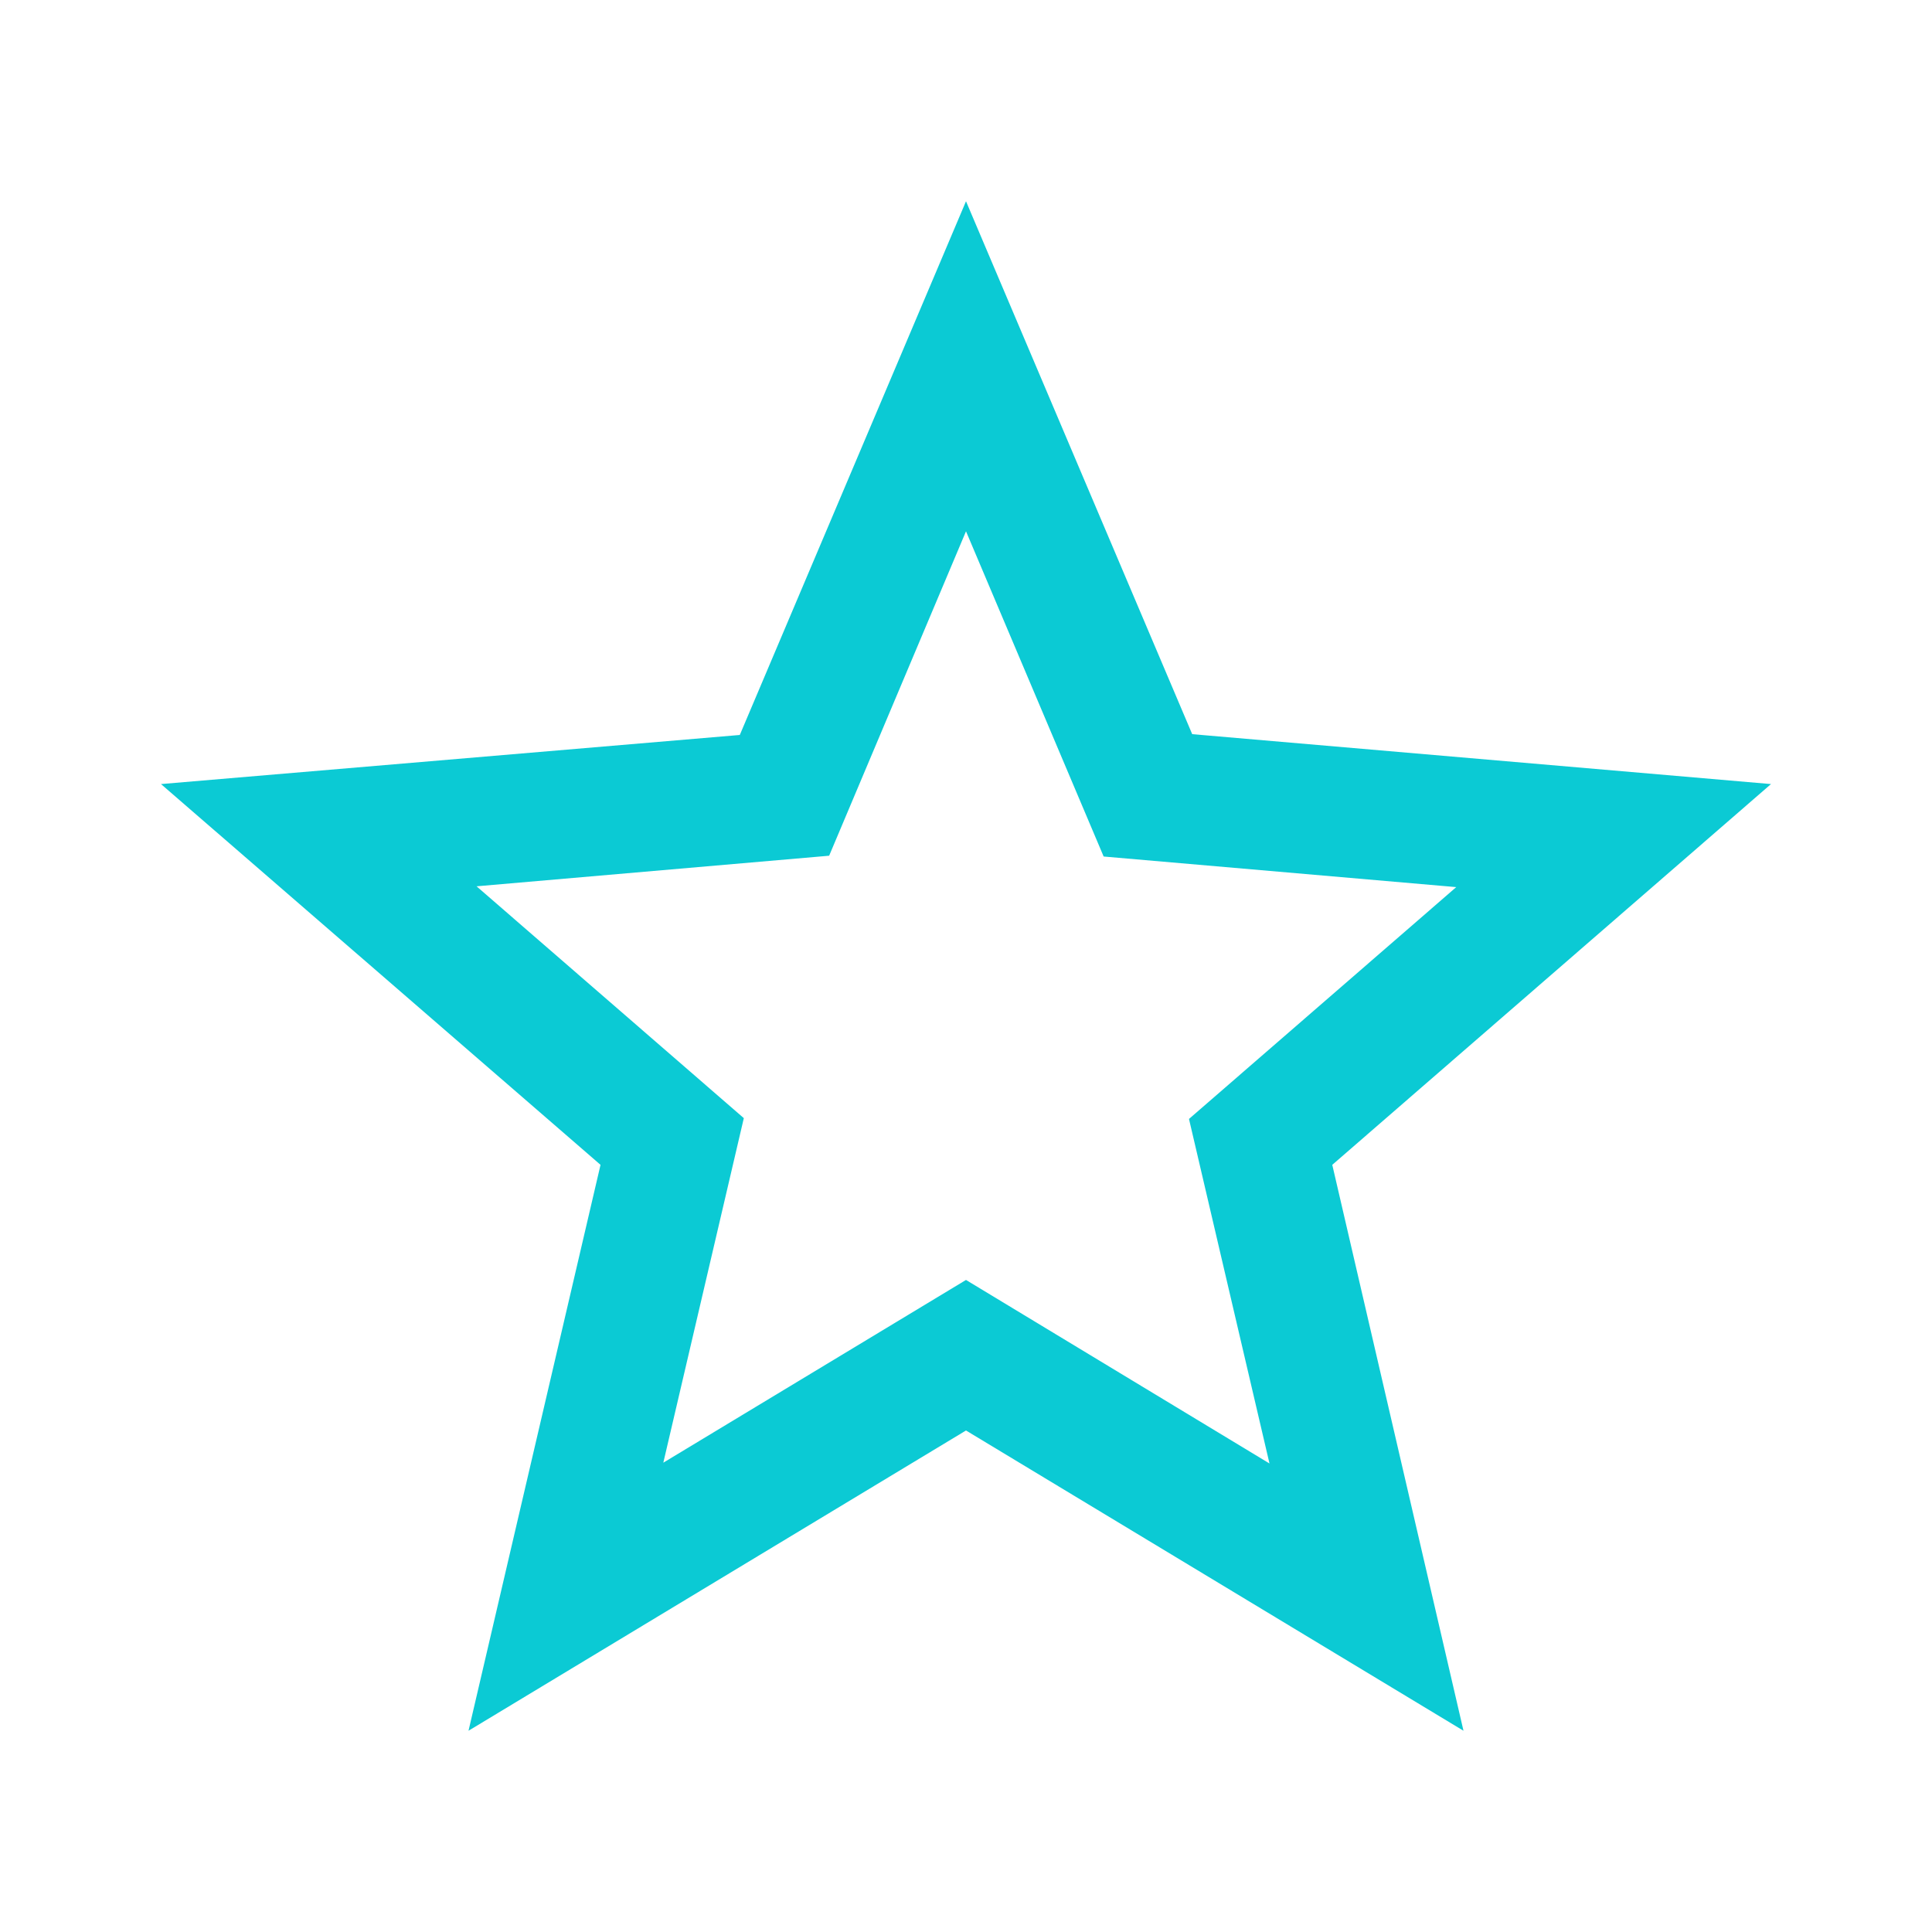
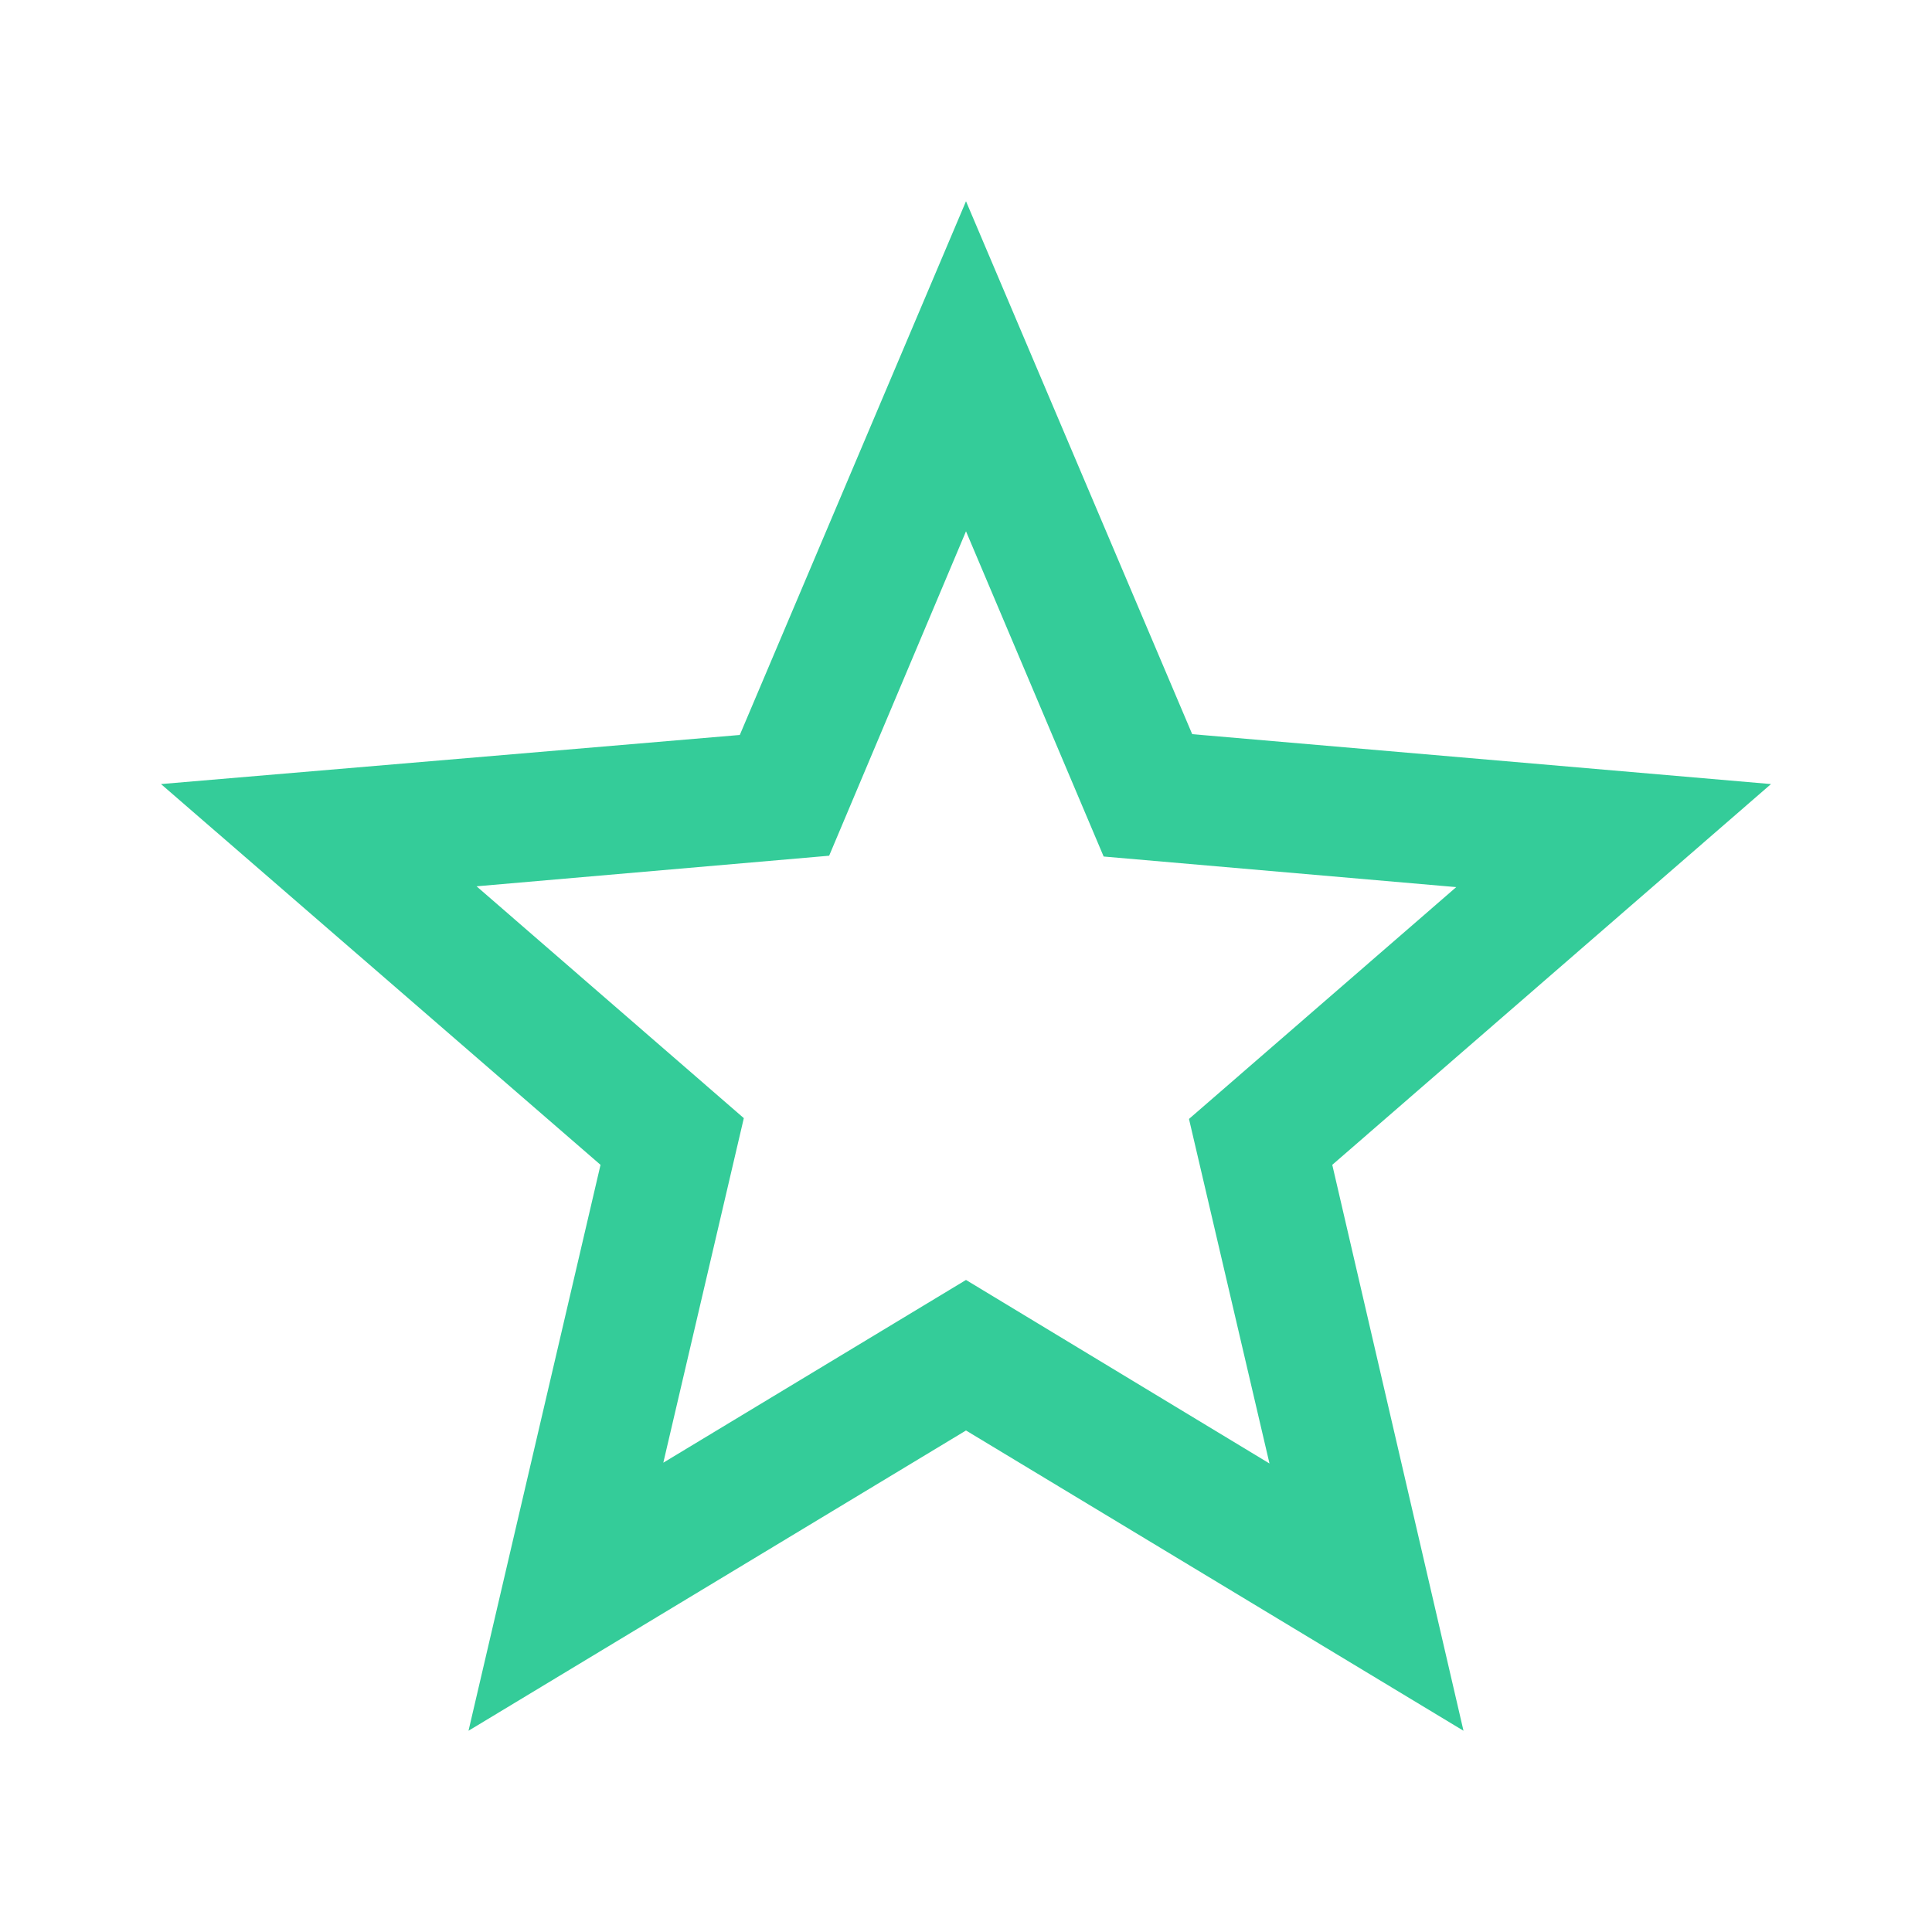
<svg xmlns="http://www.w3.org/2000/svg" width="24" height="24" viewBox="0 0 24 24" fill="none">
  <g id="star_outline_24px">
-     <path id="icon/toggle/star_outline_24px" fill-rule="evenodd" clip-rule="evenodd" d="M14.81 9.12L22 9.74L16.55 14.47L18.18 21.5L12 17.77L5.82 21.5L7.46 14.47L2 9.74L9.19 9.13L12 2.5L14.81 9.12ZM8.24 18.17L12 15.9L15.77 18.18L14.77 13.9L18.09 11.02L13.71 10.64L12 6.6L10.3 10.63L5.92 11.01L9.24 13.89L8.24 18.17Z" fill="#0BCAD4" />
+     <path id="icon/toggle/star_outline_24px" fill-rule="evenodd" clip-rule="evenodd" d="M14.81 9.12L22 9.74L16.55 14.47L18.18 21.5L12 17.77L5.82 21.5L7.46 14.47L2 9.74L9.19 9.13L12 2.5L14.81 9.12ZM8.24 18.17L12 15.9L15.77 18.18L14.77 13.9L18.09 11.02L13.71 10.64L12 6.6L10.3 10.63L5.92 11.01L9.24 13.89L8.24 18.17Z" fill="#34CC99" />
  </g>
</svg>
